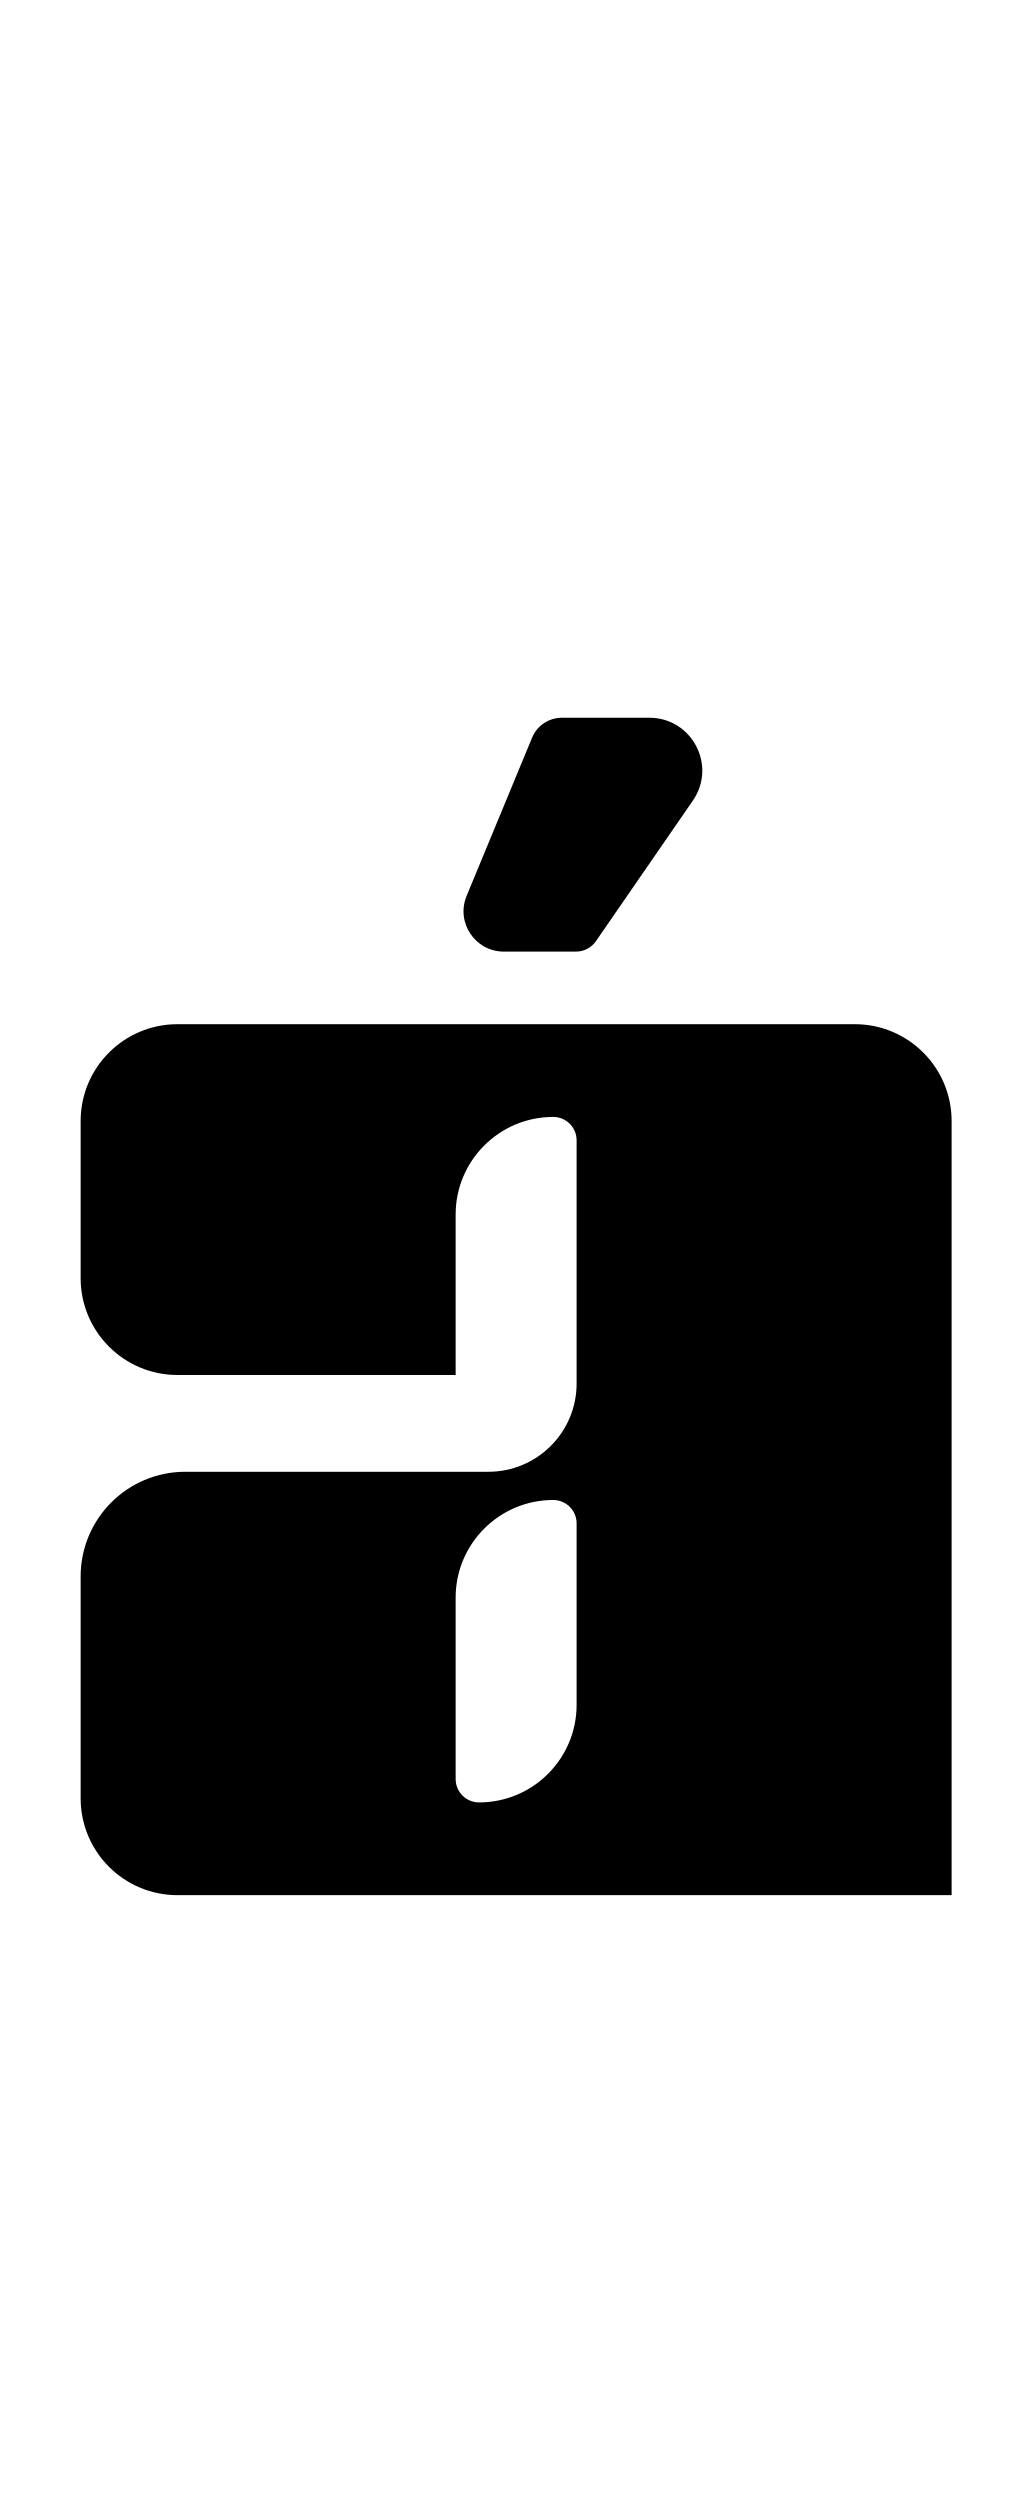
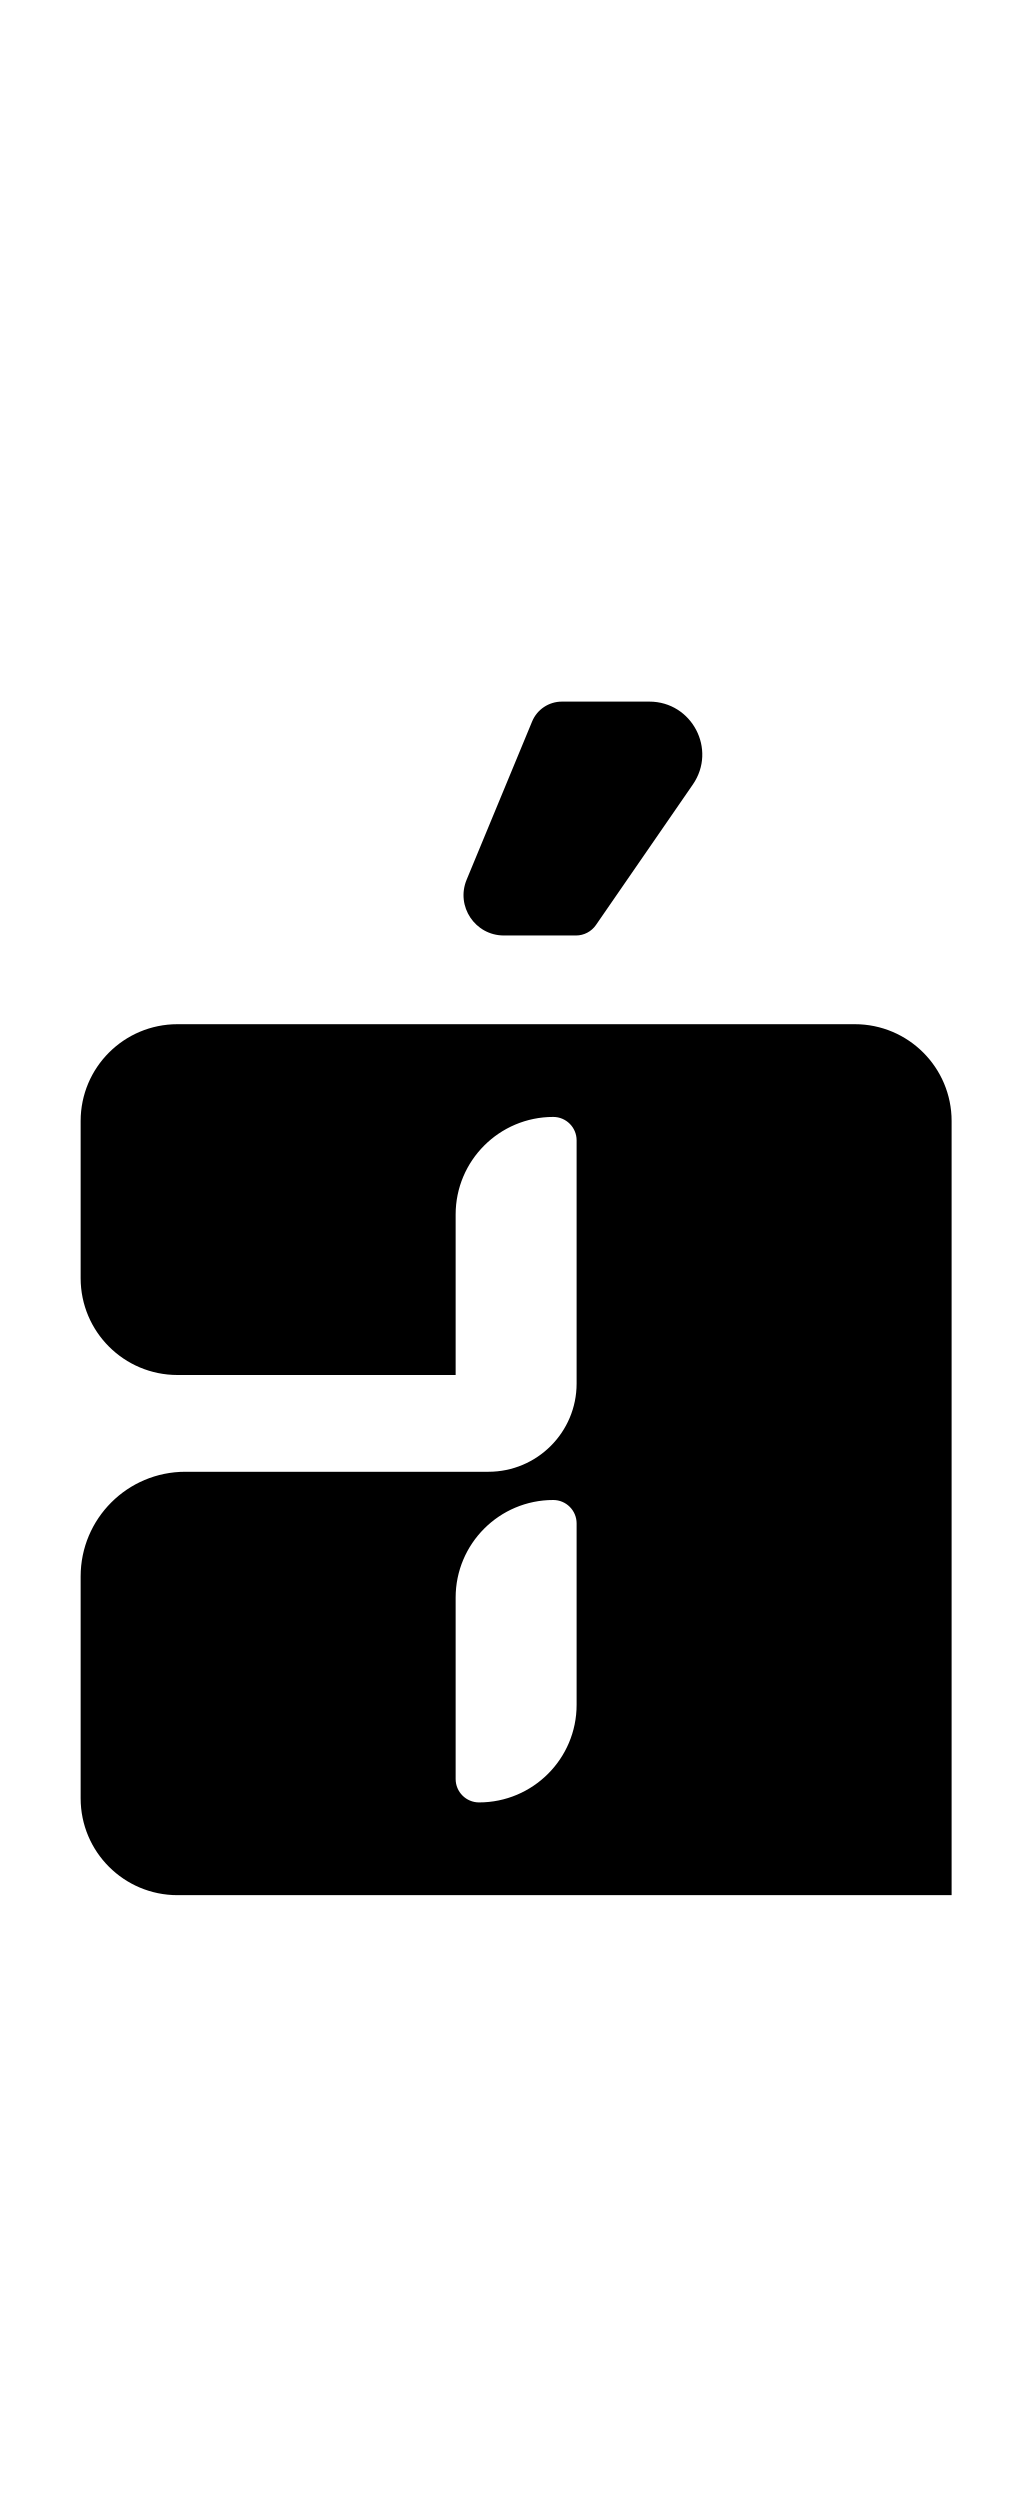
<svg xmlns="http://www.w3.org/2000/svg" width="256" height="620" viewBox="0 0 256 620">
-   <path id="aacute" d="M 113.00 441.20 L 113.00 396.20 C 113.00 382.84 123.84 372.00 137.20 372.00 C 140.40 372.00 143.00 374.60 143.00 377.80 L 143.00 422.80 C 143.00 436.16 132.16 447.00 118.80 447.00 C 115.60 447.00 113.00 444.40 113.00 441.20 Z M 20.00 278.01 L 20.00 316.99 C 20.00 330.25 30.75 341.00 44.01 341.00 L 113.00 341.00 L 113.00 301.20 C 113.00 287.84 123.84 277.00 137.20 277.00 C 138.80 277.00 140.25 277.65 141.30 278.70 C 142.35 279.75 143.00 281.20 143.00 282.80 L 143.00 343.12 C 143.00 355.20 133.20 365.00 121.12 365.00 L 45.96 365.00 C 31.62 365.00 20.00 376.62 20.00 390.96 L 20.00 445.99 C 20.00 459.25 30.75 470.00 44.01 470.00 L 236.00 470.00 L 236.00 278.01 C 236.00 264.75 225.25 254.00 211.99 254.00 L 44.01 254.00 C 30.75 254.00 20.00 264.75 20.00 278.01 Z M 142.85 236.00 C 144.82 236.00 146.67 235.03 147.79 233.41 L 171.83 198.55 C 177.83 189.85 171.60 178.00 161.04 178.00 L 139.35 178.00 C 136.11 178.00 133.19 179.95 131.96 182.94 L 115.72 222.18 C 113.00 228.76 117.83 236.00 124.96 236.00 L 142.85 236.00 Z" fill="#000000" fill-rule="nonzero" />
+   <path id="aacute" d="M 113.00 441.20 L 113.00 396.20 C 113.00 382.84 123.84 372.00 137.20 372.00 C 140.40 372.00 143.00 374.60 143.00 377.80 L 143.00 422.80 C 143.00 436.16 132.16 447.00 118.80 447.00 C 115.60 447.00 113.00 444.40 113.00 441.20 Z M 20.00 278.01 L 20.00 316.99 C 20.00 330.25 30.75 341.00 44.01 341.00 L 113.00 341.00 L 113.00 301.20 C 113.00 287.84 123.84 277.00 137.20 277.00 C 138.80 277.00 140.25 277.65 141.30 278.70 C 142.35 279.75 143.00 281.20 143.00 282.80 L 143.00 343.12 C 143.00 355.20 133.20 365.00 121.12 365.00 L 45.96 365.00 C 31.62 365.00 20.00 376.62 20.00 390.96 L 20.00 445.99 C 20.00 459.25 30.75 470.00 44.01 470.00 L 236.00 470.00 L 236.00 278.01 C 236.00 264.75 225.25 254.00 211.99 254.00 L 44.01 254.00 C 30.75 254.00 20.00 264.75 20.00 278.01 Z M 142.85 232.00 C 144.82 232.00 146.67 231.03 147.79 229.41 L 171.83 194.55 C 177.83 185.85 171.60 174.00 161.04 174.00 L 139.35 174.00 C 136.11 174.00 133.19 175.95 131.96 178.94 L 115.72 218.18 C 113.00 224.76 117.83 232.00 124.96 232.00 L 142.85 232.00 Z" fill="#000000" fill-rule="nonzero" />
</svg>
